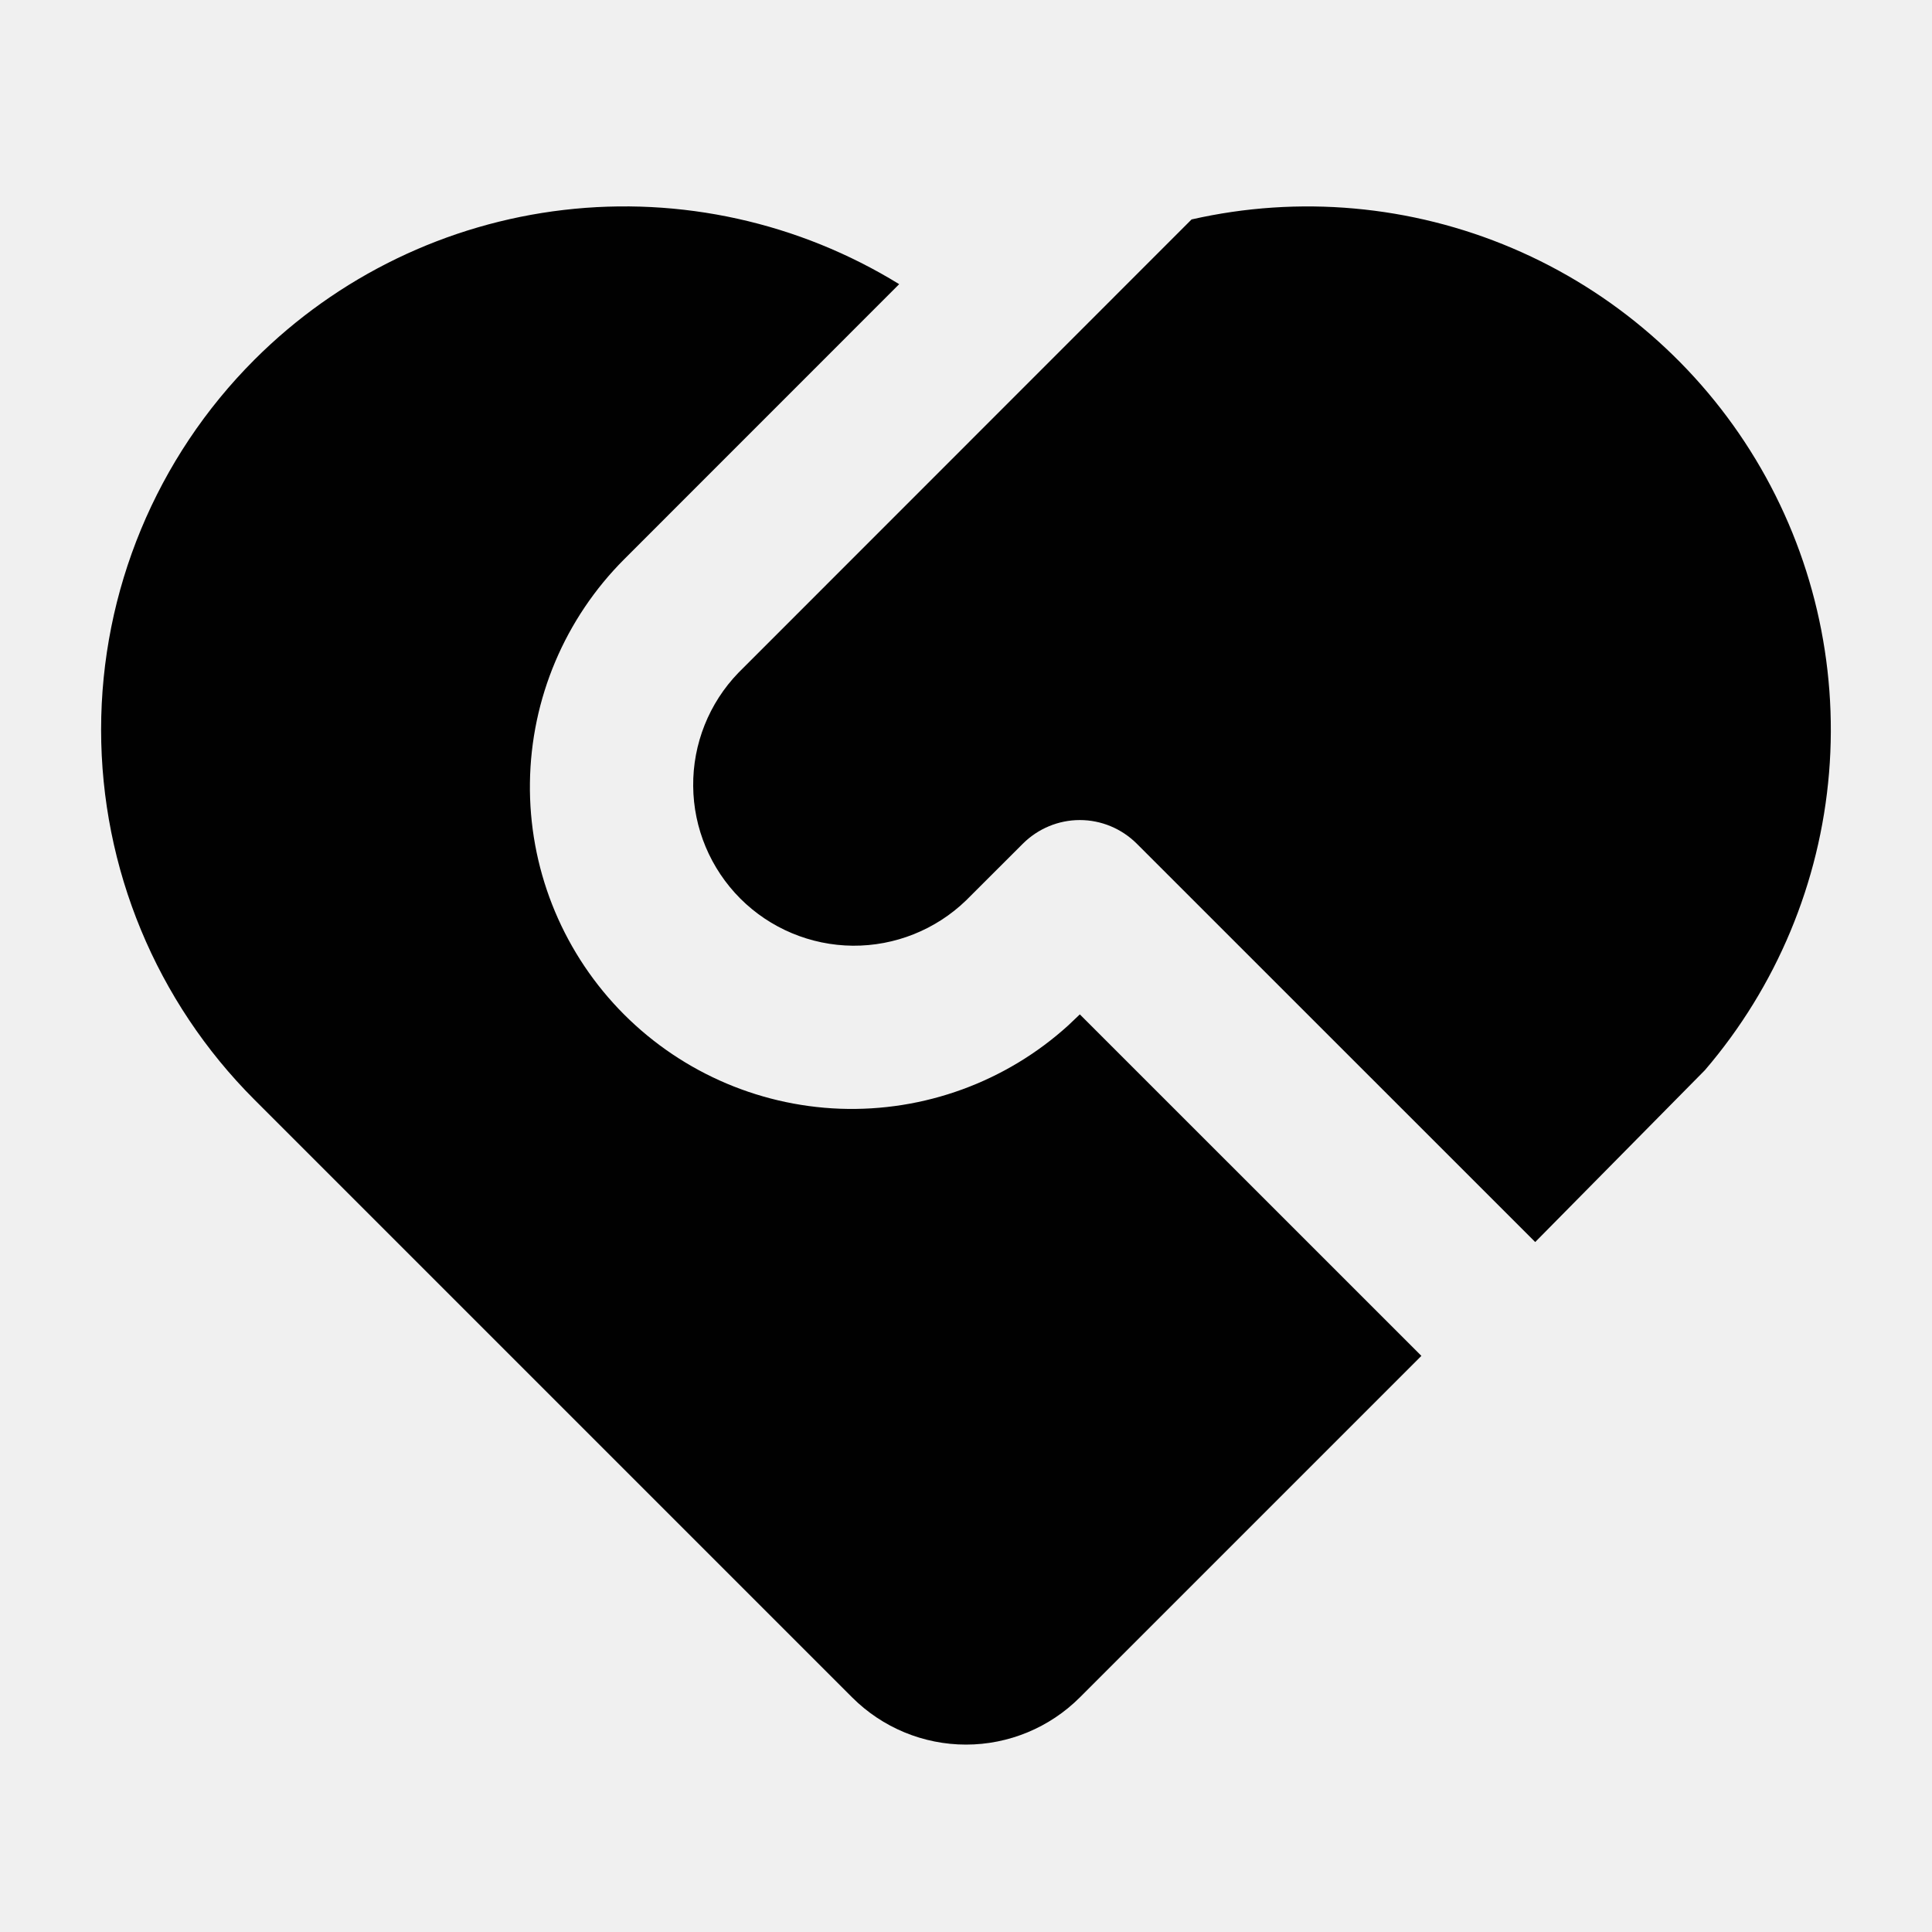
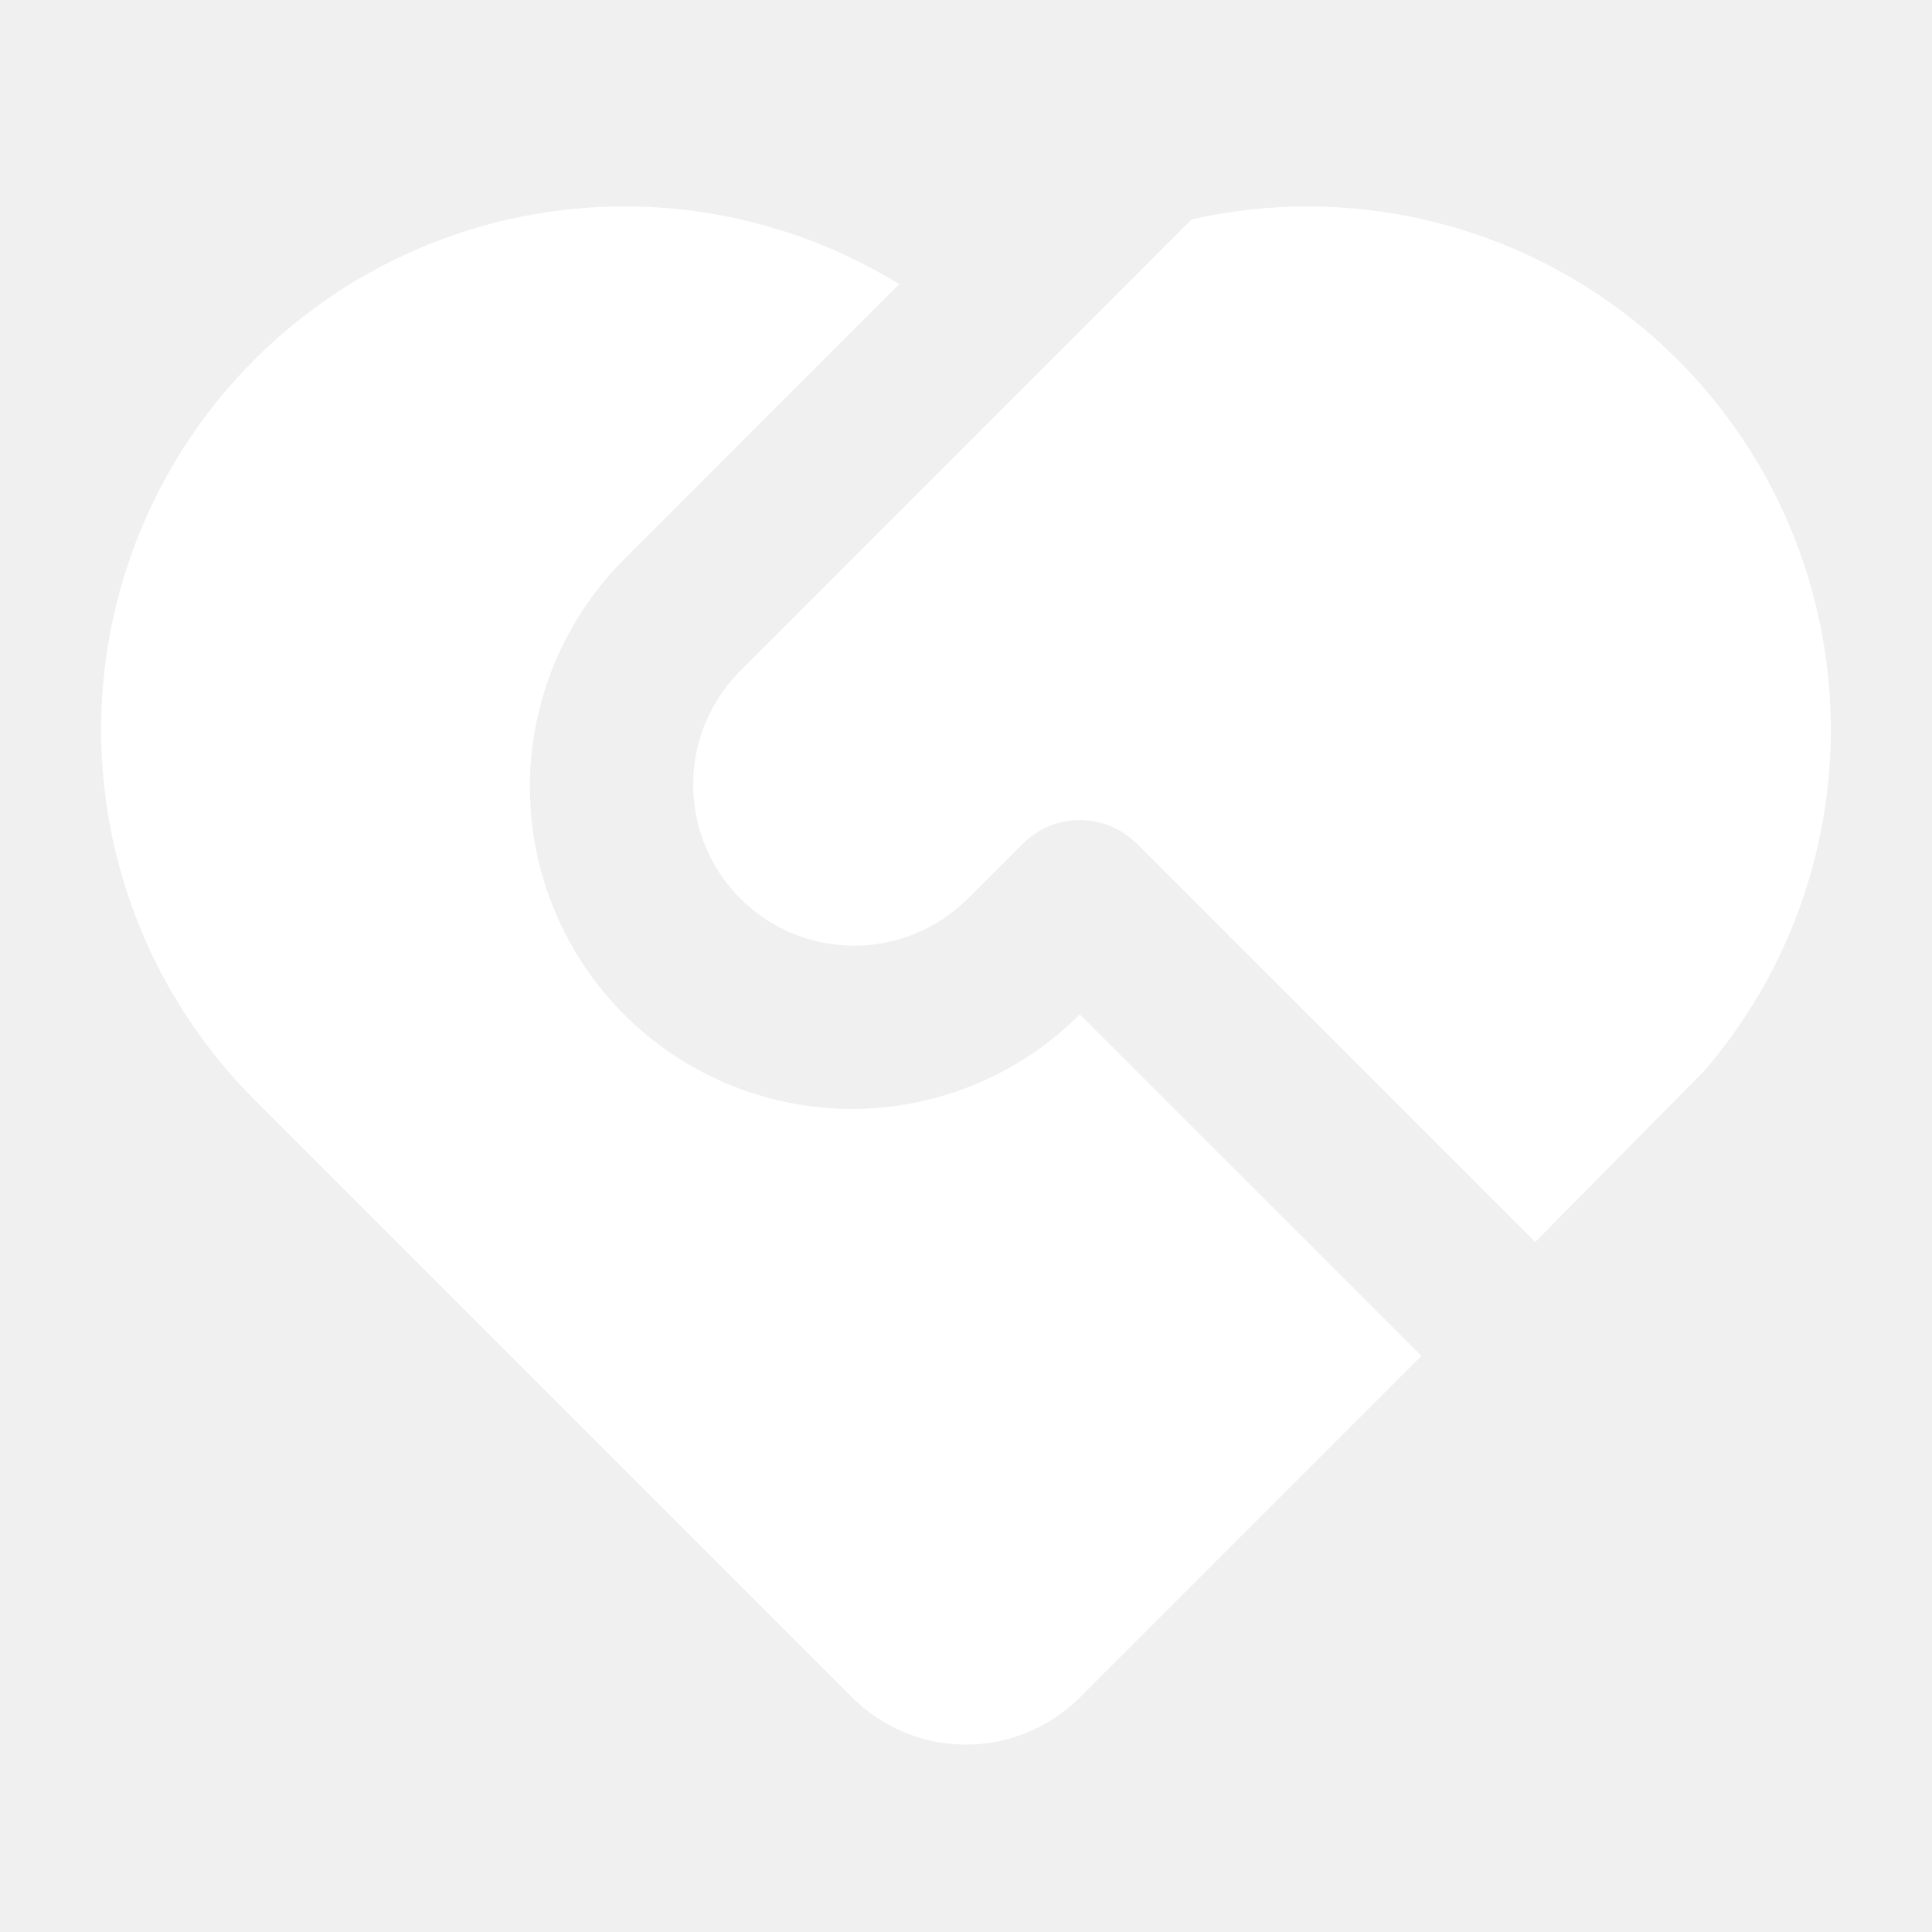
<svg xmlns="http://www.w3.org/2000/svg" width="24" height="24" viewBox="0 0 24 24" fill="none">
-   <path d="M14.121 10.48C13.933 10.293 13.679 10.187 13.414 10.187C13.149 10.187 12.895 10.293 12.707 10.48L12 11.186C11.623 11.55 11.117 11.752 10.593 11.748C10.069 11.743 9.567 11.533 9.196 11.162C8.826 10.791 8.615 10.289 8.611 9.765C8.606 9.241 8.808 8.735 9.172 8.358L14.802 2.726C16.135 2.423 17.529 2.548 18.787 3.083C20.045 3.618 21.103 4.536 21.809 5.706C22.515 6.876 22.834 8.24 22.721 9.602C22.608 10.964 22.069 12.256 21.179 13.294L19.071 15.429L14.121 10.48ZM3.161 4.468C4.196 3.433 5.549 2.778 7.003 2.608C8.456 2.438 9.924 2.763 11.17 3.53L7.757 6.944C7.018 7.682 6.596 8.679 6.583 9.724C6.569 10.768 6.965 11.776 7.685 12.533C8.405 13.289 9.392 13.734 10.435 13.773C11.479 13.811 12.496 13.44 13.27 12.738L13.414 12.601L17.657 16.843L13.414 21.086C13.039 21.461 12.53 21.672 12 21.672C11.47 21.672 10.961 21.461 10.586 21.086L3.16 13.66C1.941 12.441 1.256 10.788 1.256 9.064C1.256 7.34 1.942 5.687 3.161 4.468Z" fill="#010101" />
+   <path d="M14.121 10.48C13.933 10.293 13.679 10.187 13.414 10.187C13.149 10.187 12.895 10.293 12.707 10.48L12 11.186C11.623 11.55 11.117 11.752 10.593 11.748C10.069 11.743 9.567 11.533 9.196 11.162C8.826 10.791 8.615 10.289 8.611 9.765C8.606 9.241 8.808 8.735 9.172 8.358L14.802 2.726C16.135 2.423 17.529 2.548 18.787 3.083C20.045 3.618 21.103 4.536 21.809 5.706C22.515 6.876 22.834 8.24 22.721 9.602C22.608 10.964 22.069 12.256 21.179 13.294L19.071 15.429L14.121 10.48ZM3.161 4.468C4.196 3.433 5.549 2.778 7.003 2.608C8.456 2.438 9.924 2.763 11.17 3.53L7.757 6.944C7.018 7.682 6.596 8.679 6.583 9.724C6.569 10.768 6.965 11.776 7.685 12.533C8.405 13.289 9.392 13.734 10.435 13.773C11.479 13.811 12.496 13.44 13.27 12.738L13.414 12.601L17.657 16.843L13.414 21.086C13.039 21.461 12.53 21.672 12 21.672C11.47 21.672 10.961 21.461 10.586 21.086L3.16 13.66C1.941 12.441 1.256 10.788 1.256 9.064C1.256 7.34 1.942 5.687 3.161 4.468Z" fill="white" />
</svg>
